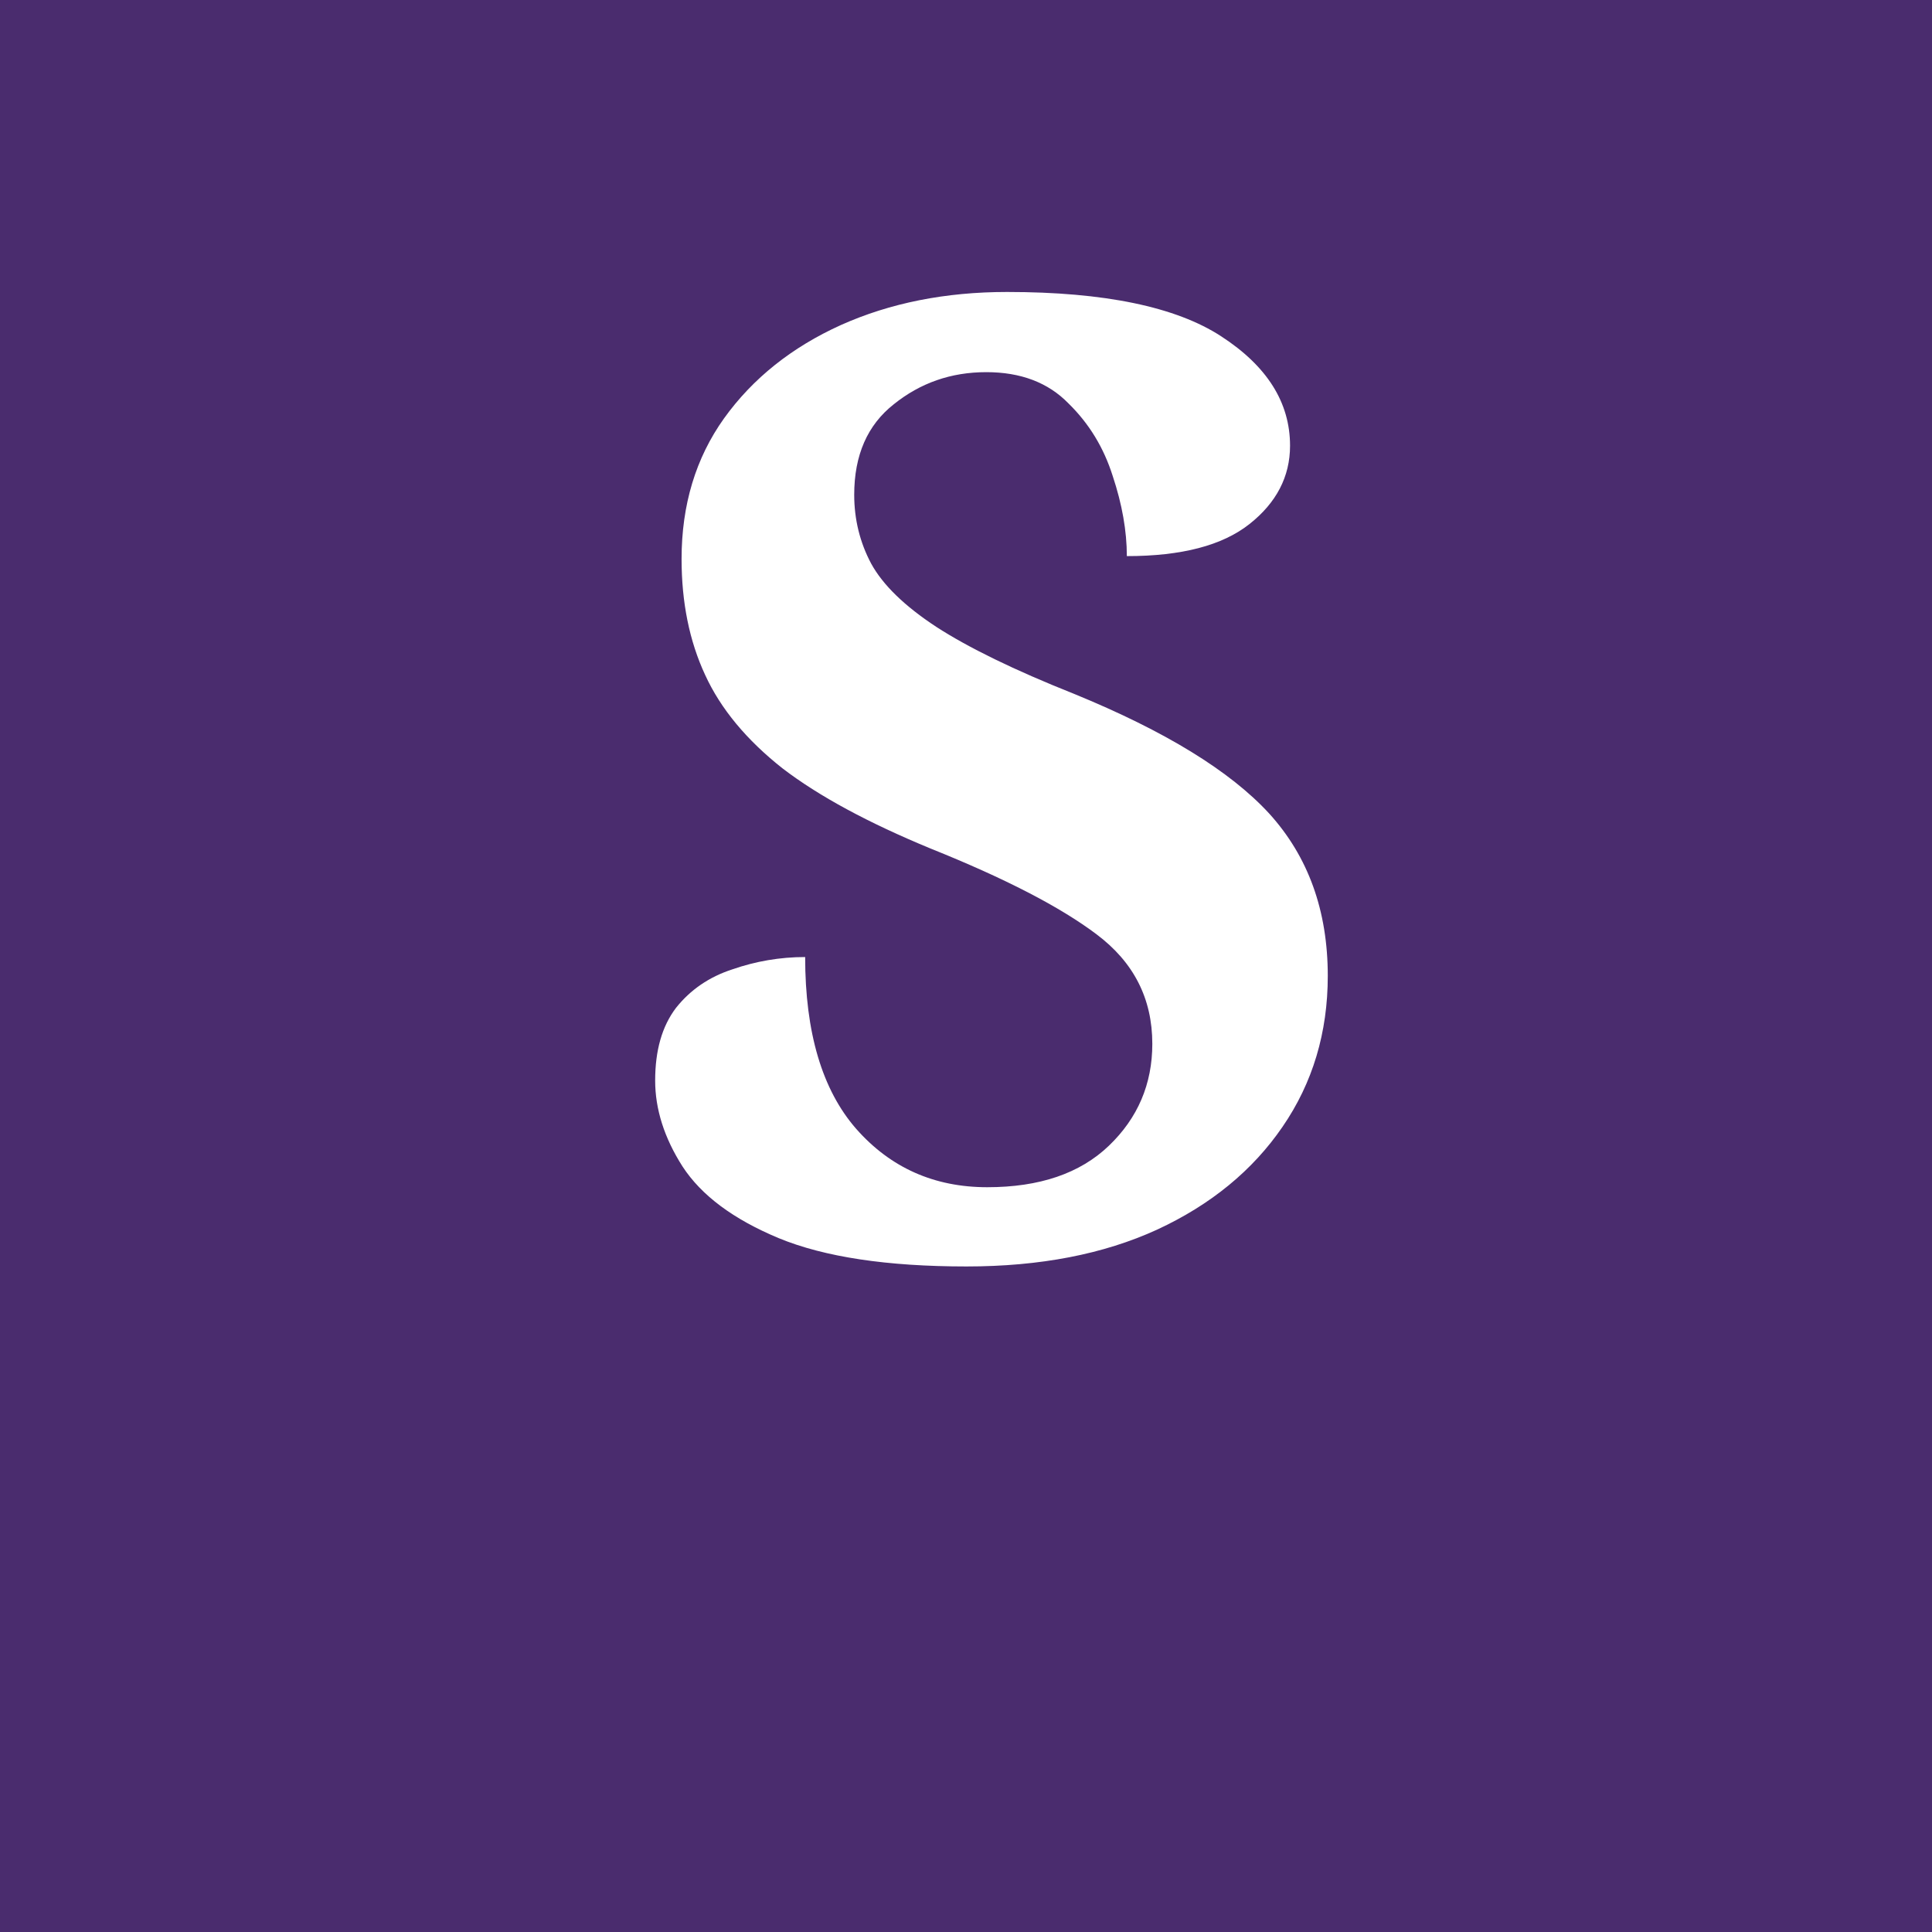
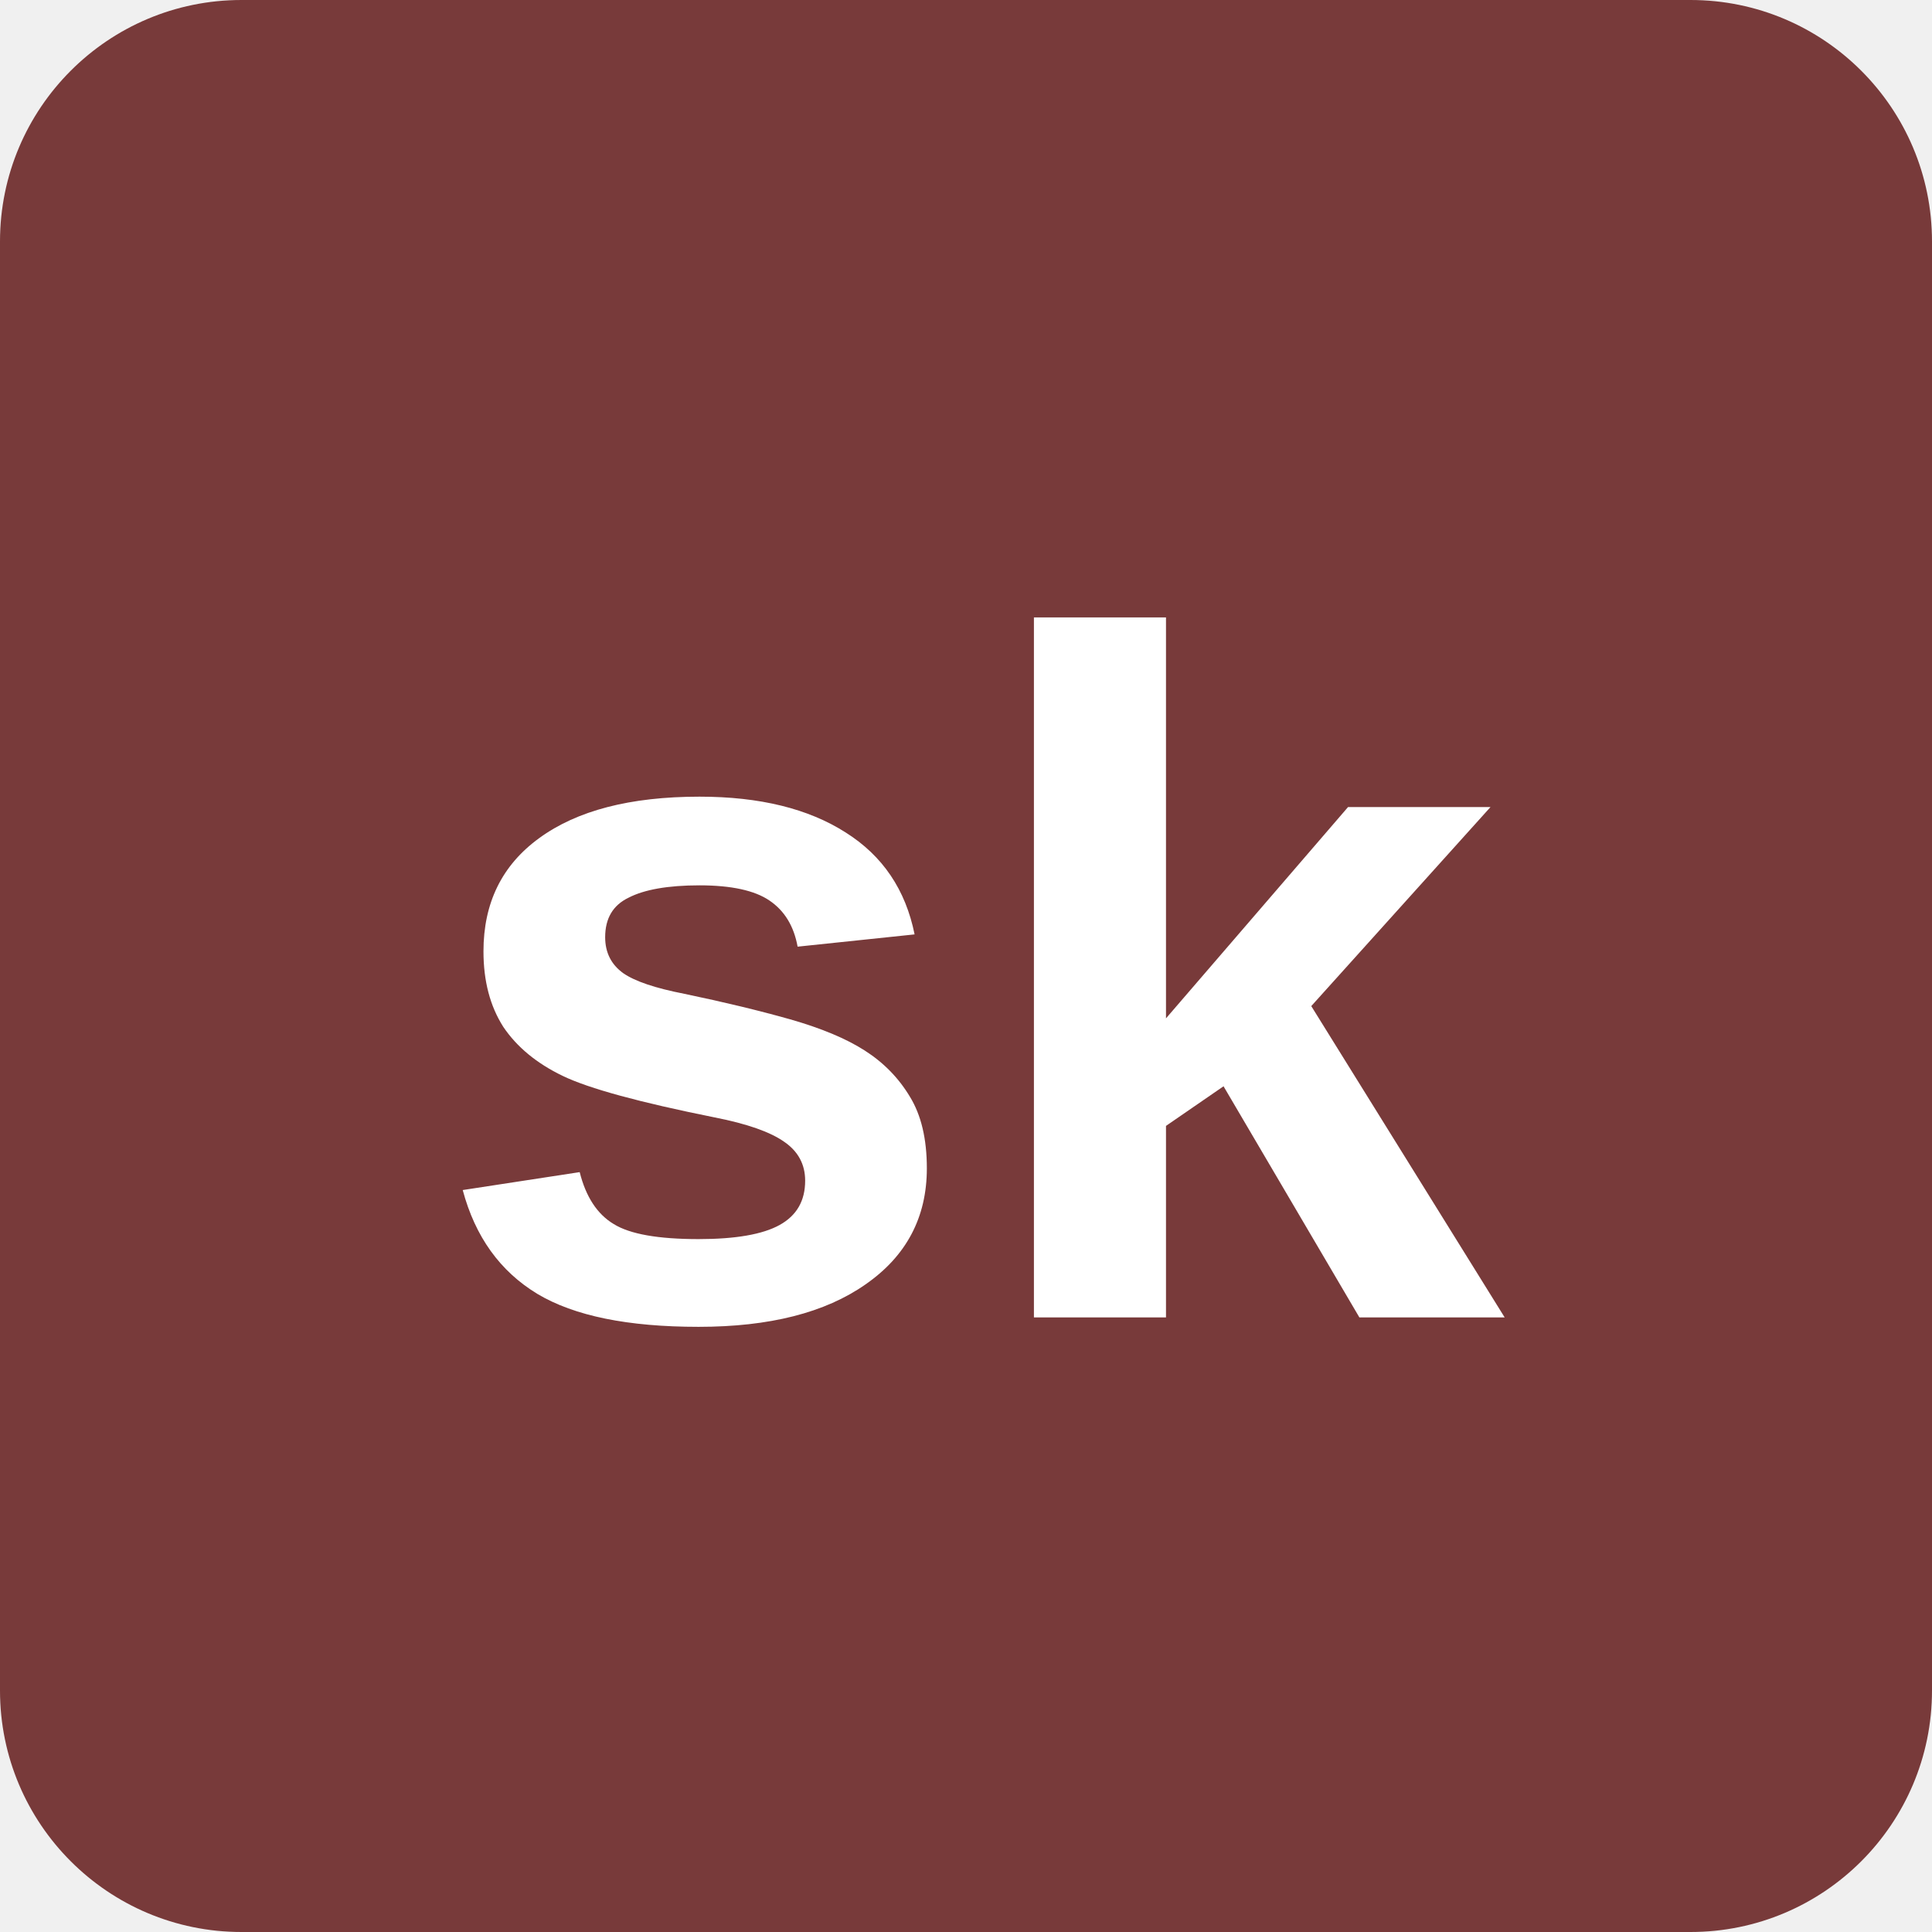
<svg xmlns="http://www.w3.org/2000/svg" width="32" height="32" viewBox="0 0 32 32">
-   <rect width="32" height="32" fill="#4A2C6E" rx="0" ry="0" />
-   <text x="52%" y="58%" text-anchor="middle" dy="0.1em" fill="white" font-family="'Playfair Display', serif" font-weight="900" font-size="22">S</text>
+   <rect width="32" height="32" fill="#783A3A" rx="4" ry="4" />
+   <text x="50%" y="54%" text-anchor="middle" dominant-baseline="middle" fill="white" font-family="Arial, Helvetica, sans-serif" font-weight="800" font-size="16">sk</text>
</svg>
